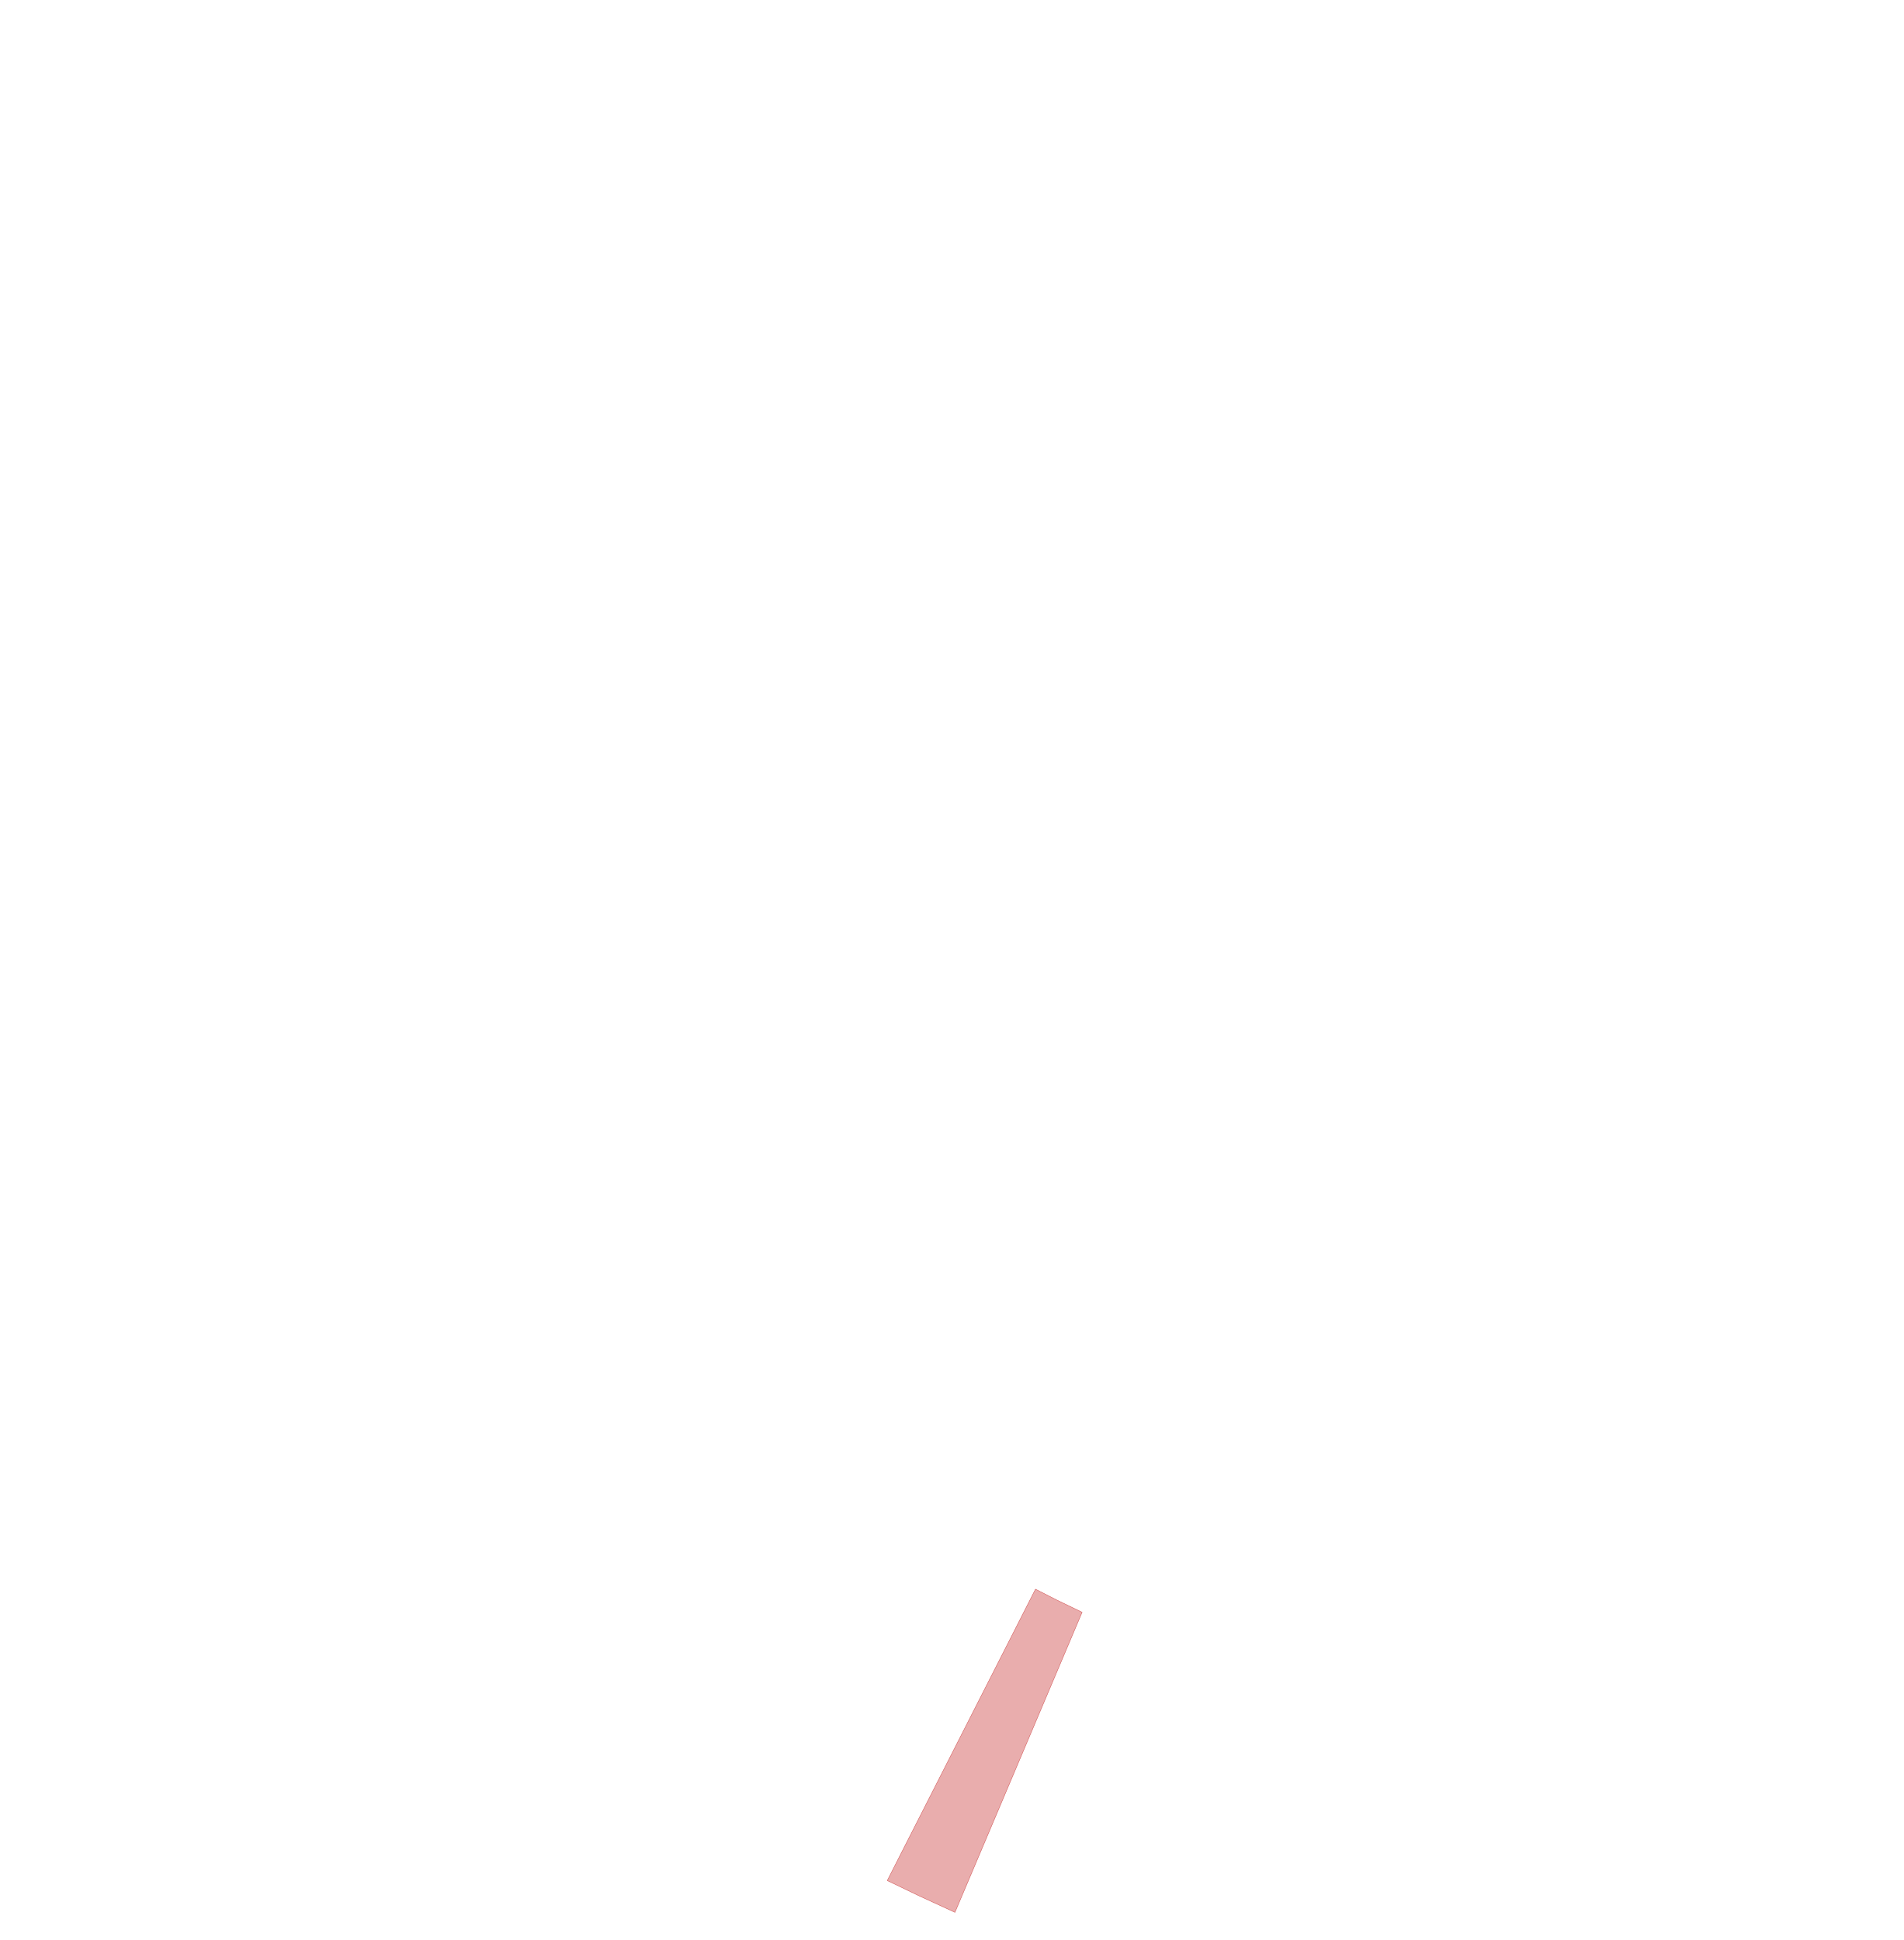
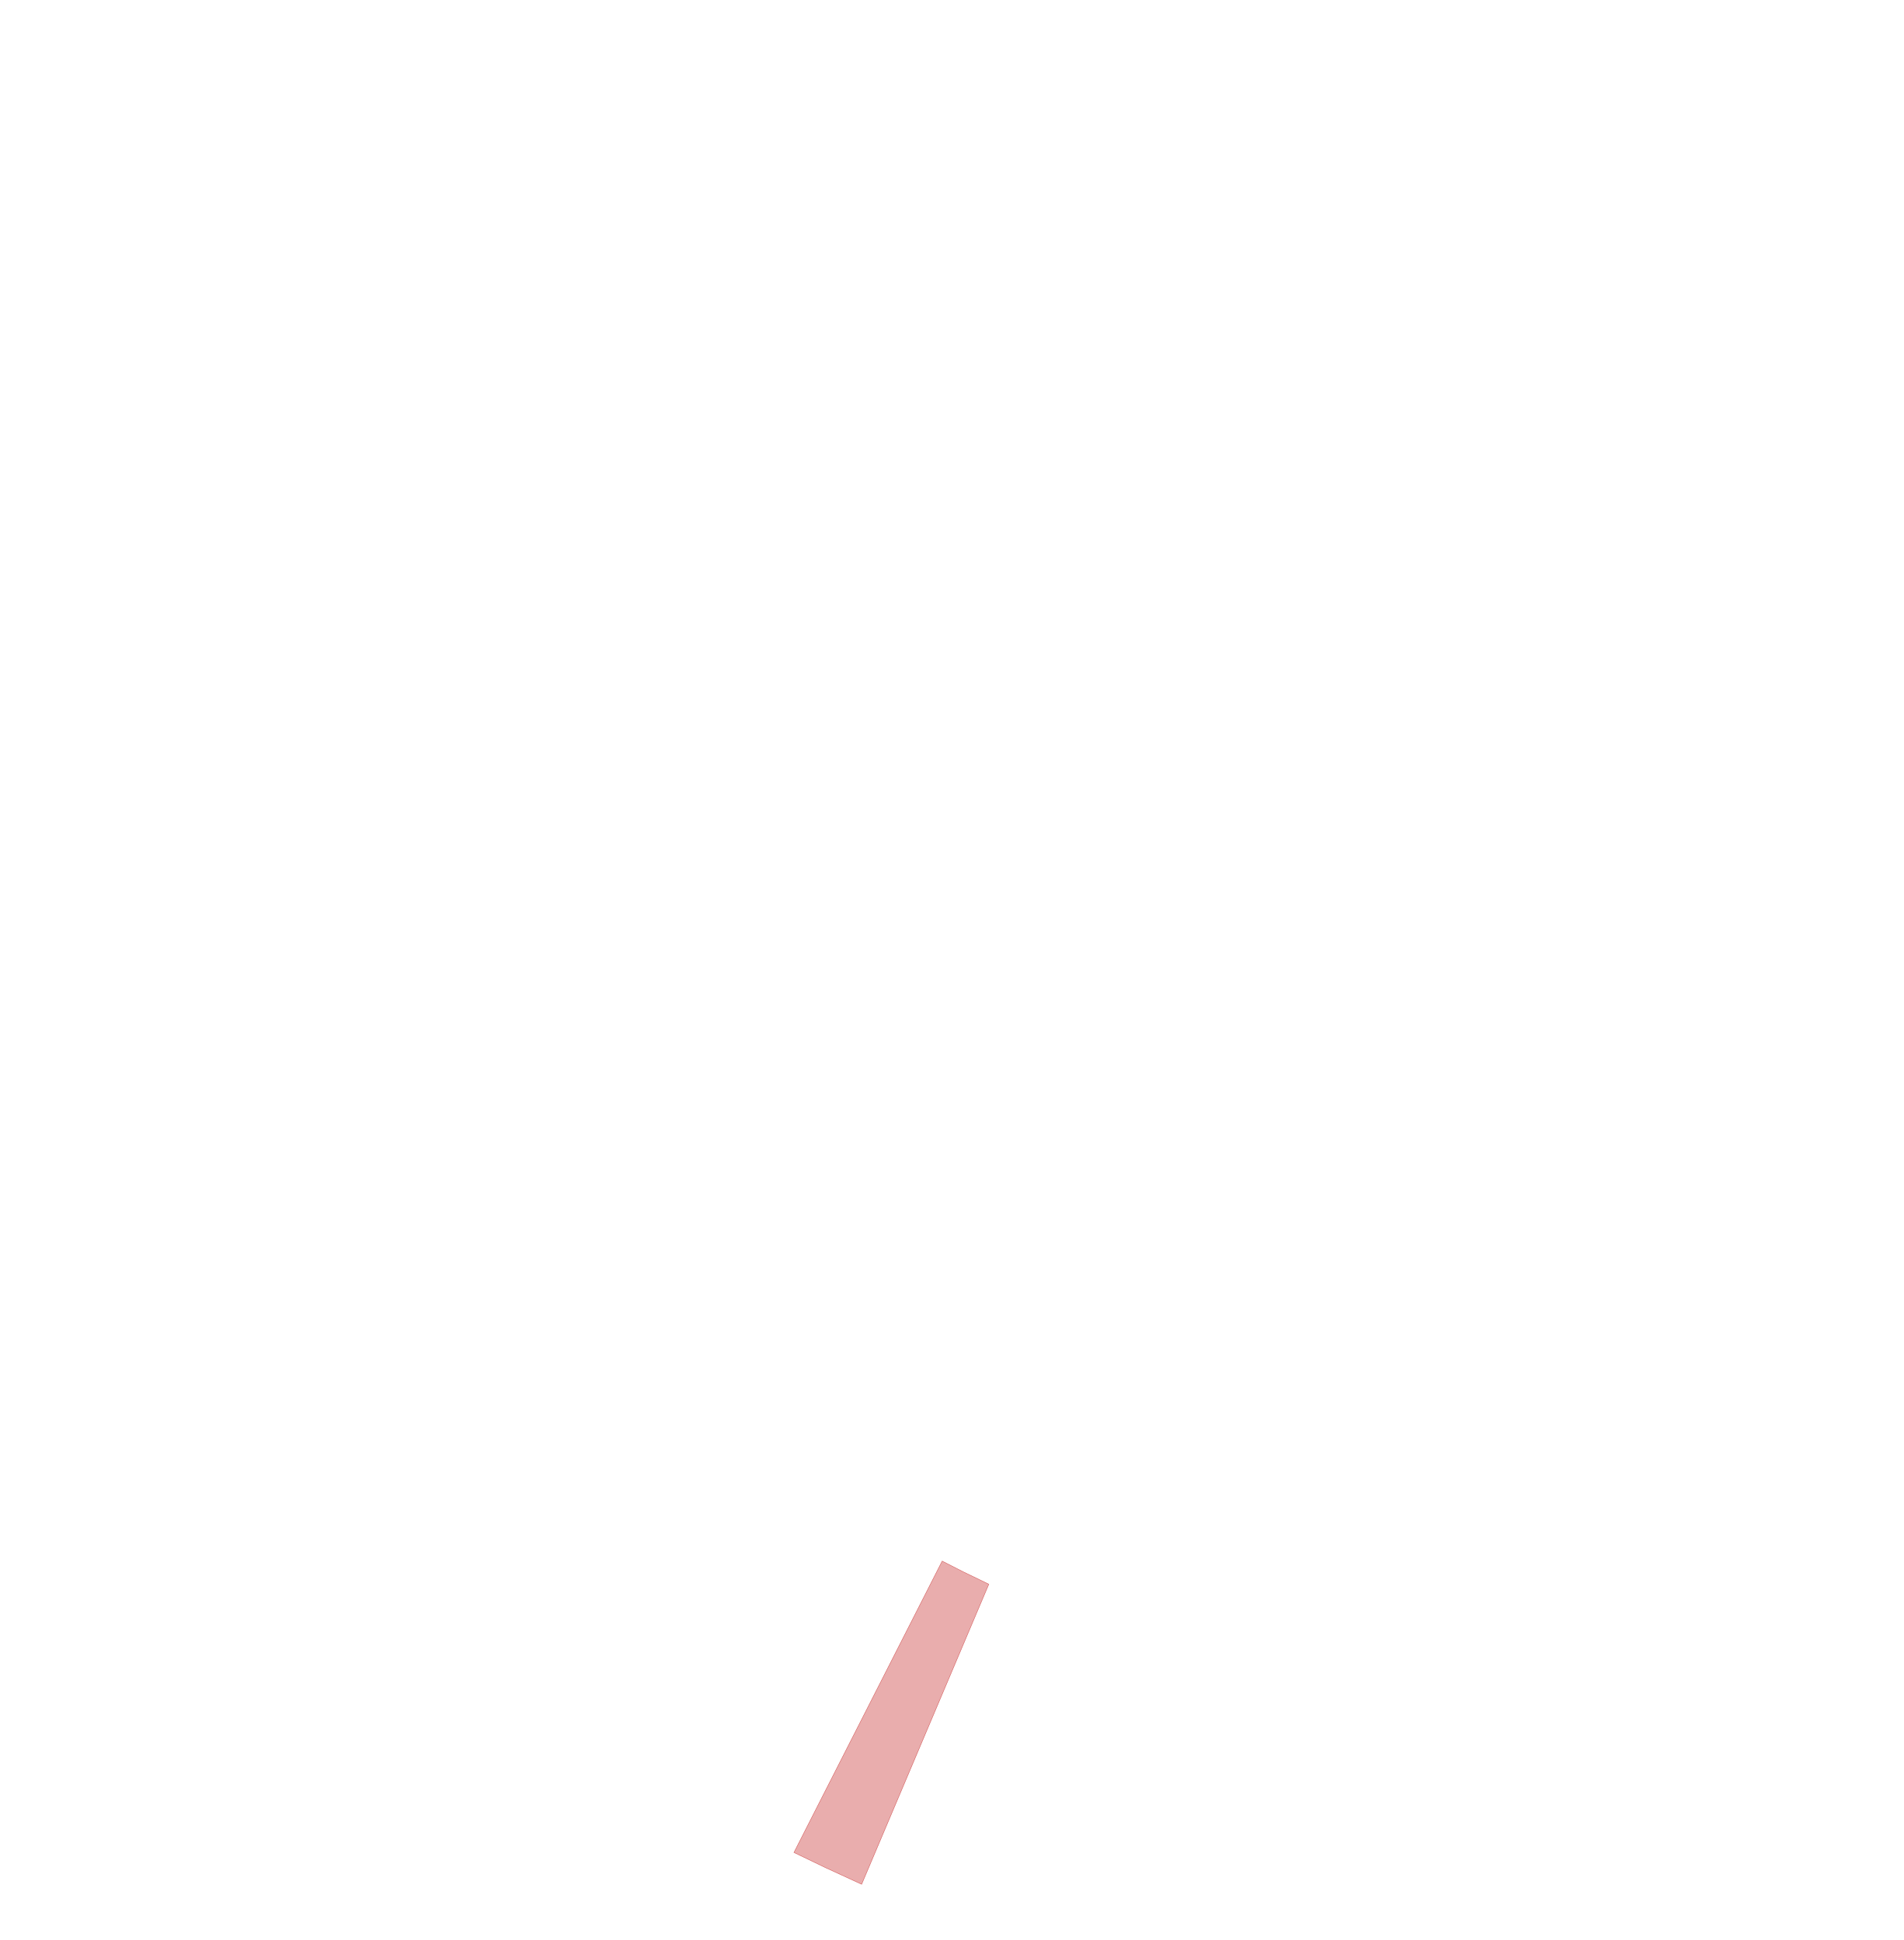
<svg xmlns="http://www.w3.org/2000/svg" viewBox="0,0,4611,4700">
  <g>
-     <polygon fill="rgba(200,50,50,0.4)" stroke="rgba(200,50,50,0.8)" points="2621,3906 2559,3876 2508,3850 2149,4556 2226,4593 2313,4633 2621,3906" />
+     <polygon fill="rgba(200,50,50,0.4)" stroke="rgba(200,50,50,0.8)" points="2395,3838 2333,3808 2282,3782 1923,4488 2000,4525 2087,4565 2395,3838" />
  </g>
</svg>
